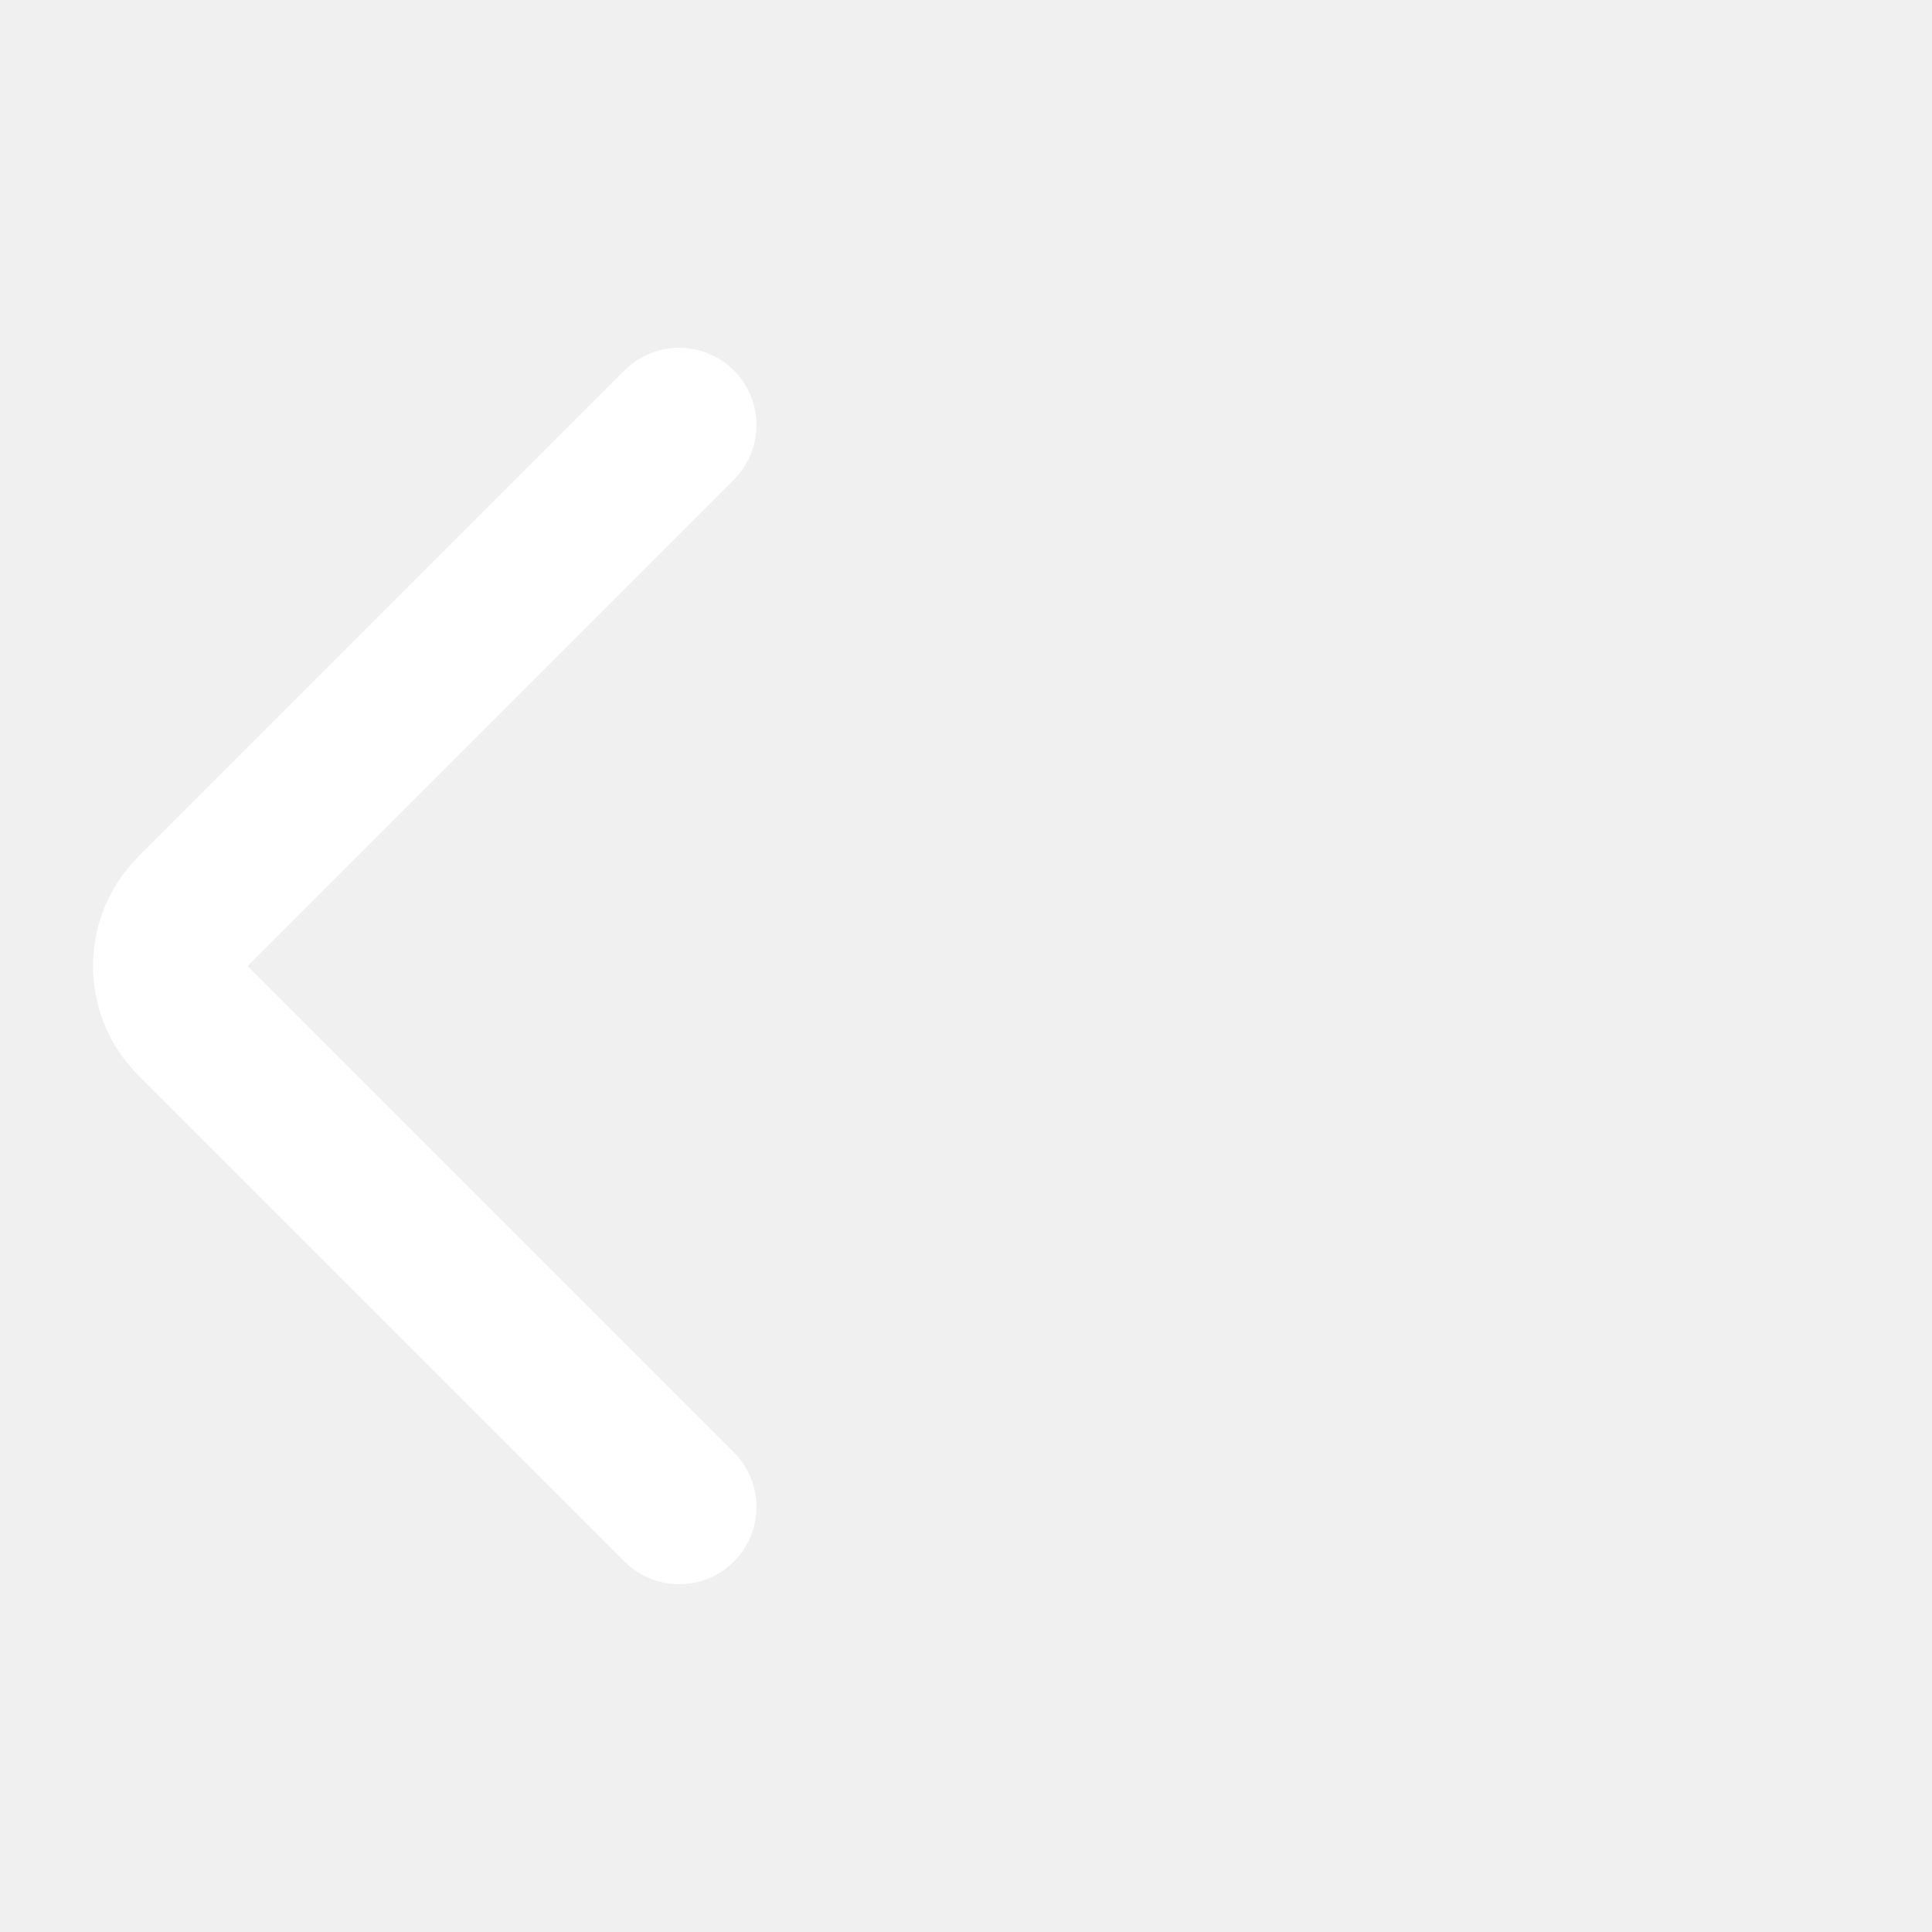
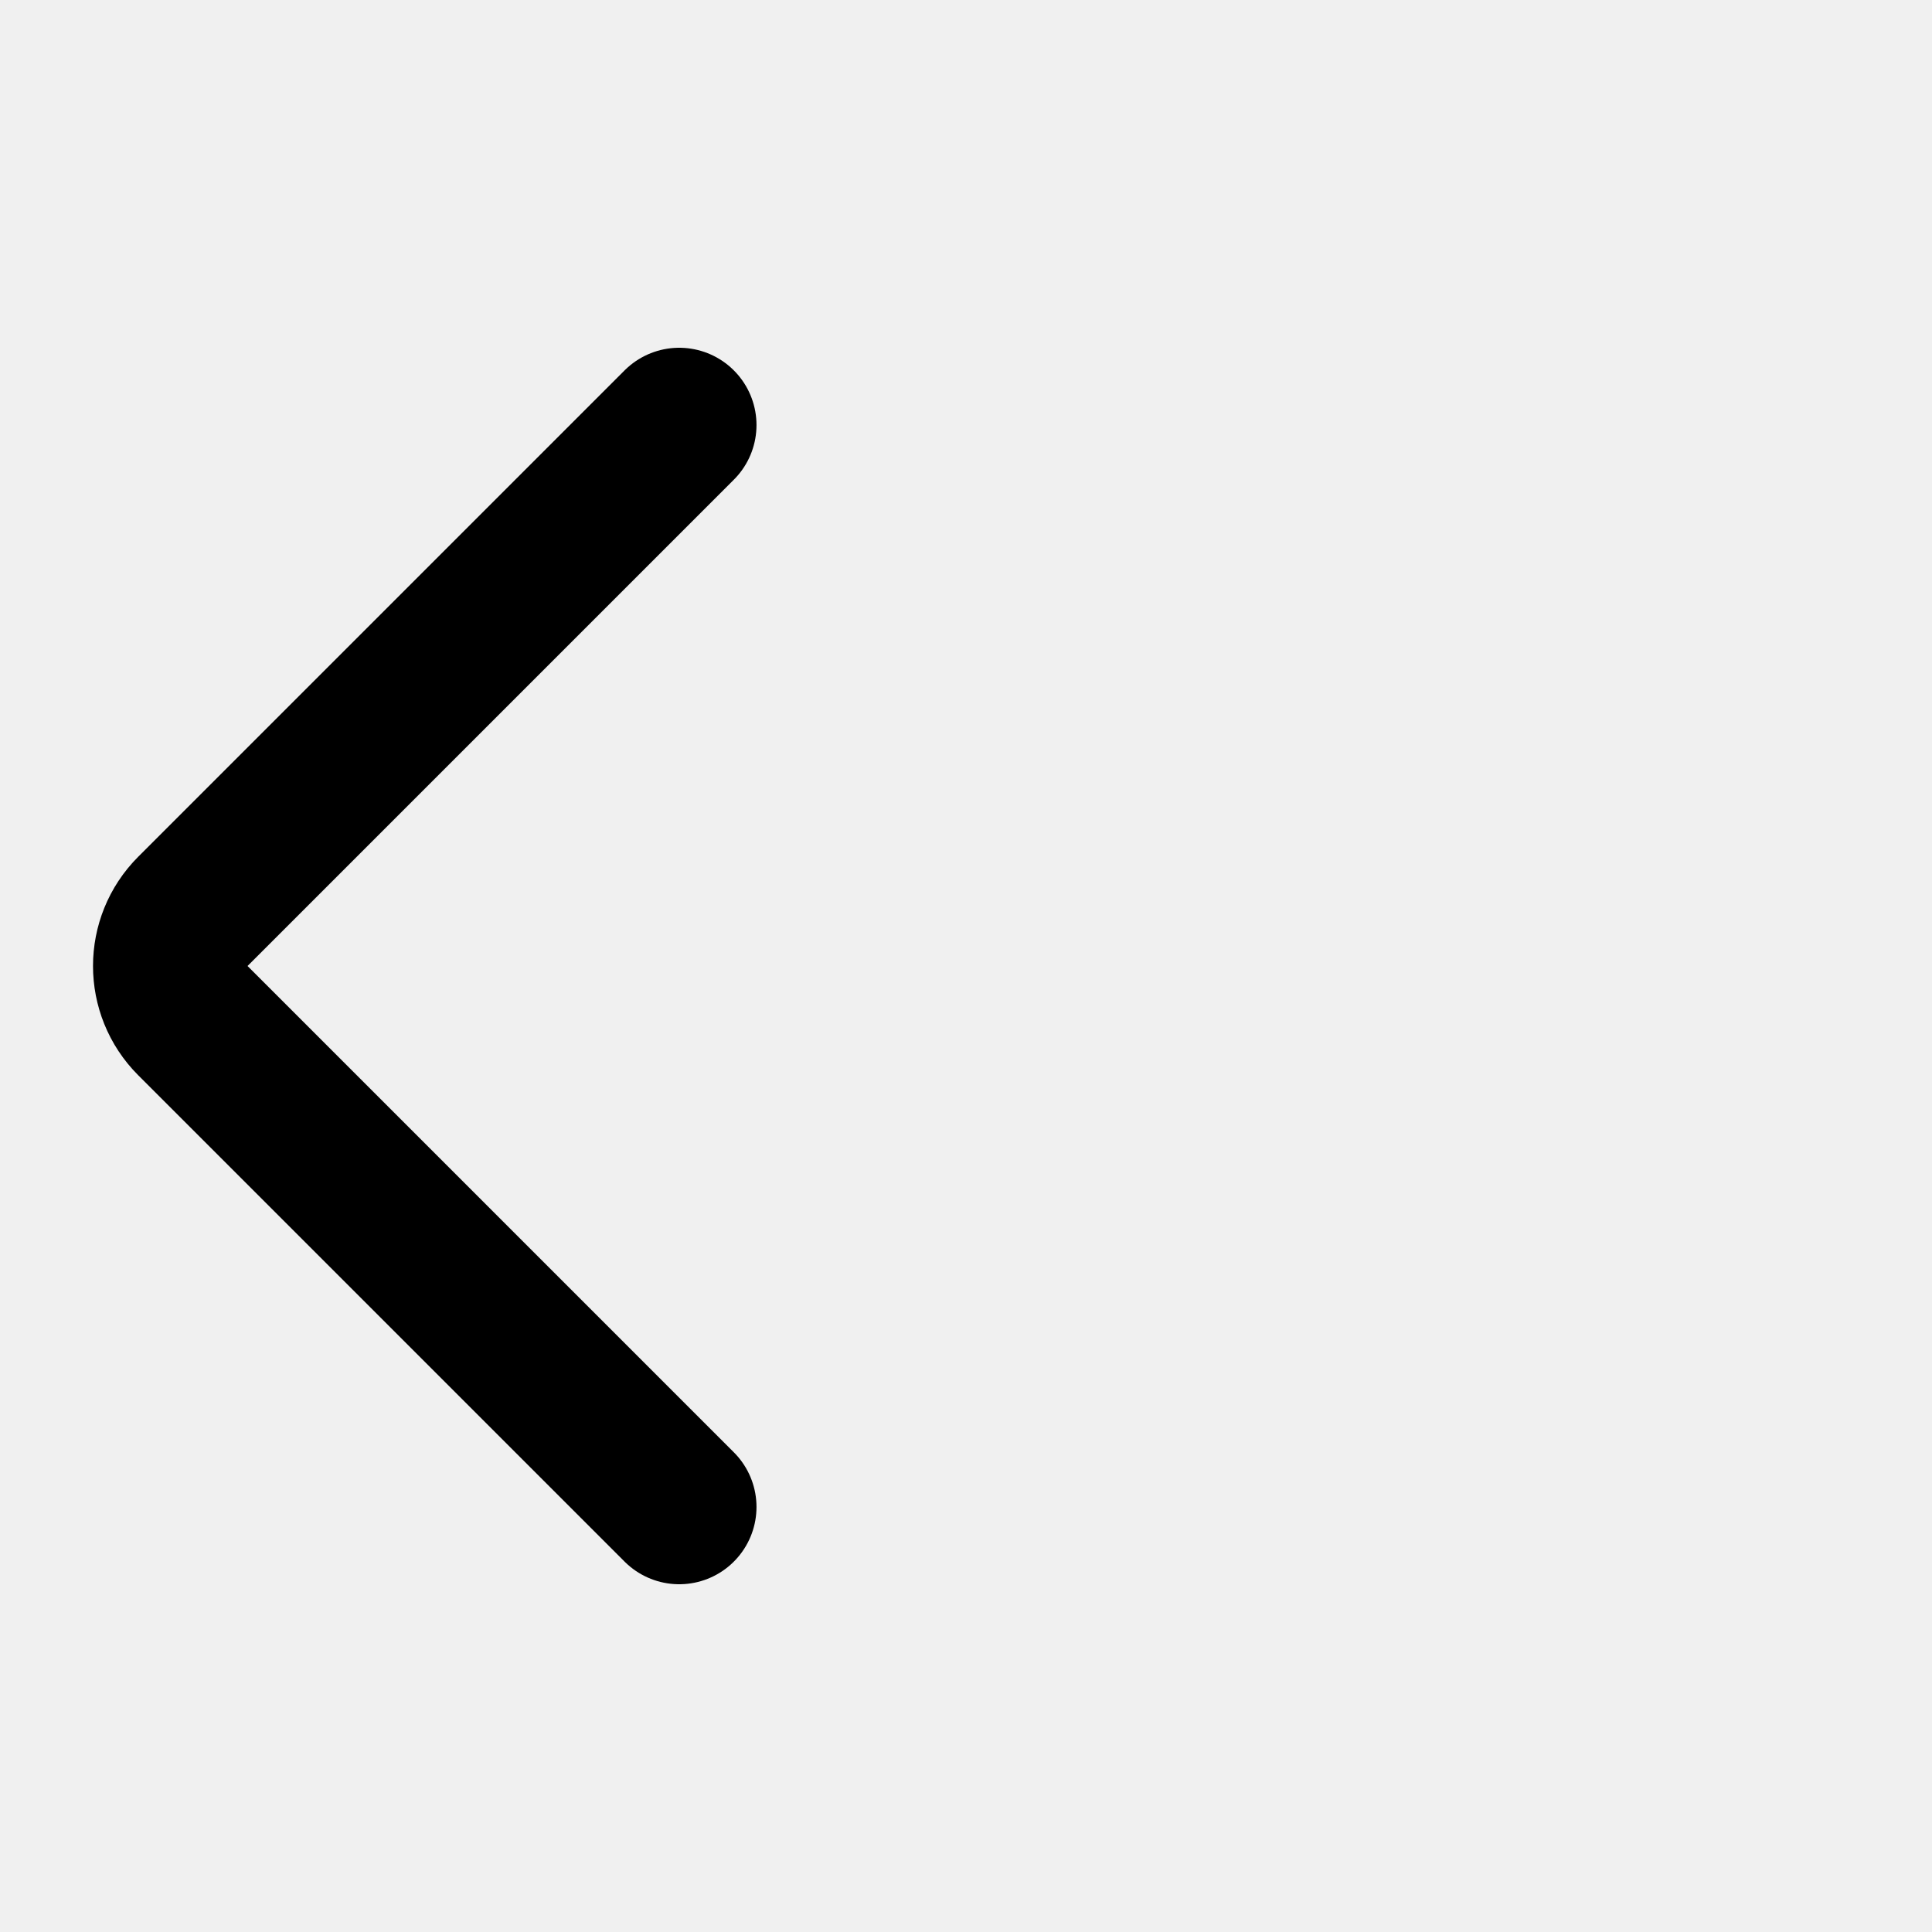
<svg xmlns="http://www.w3.org/2000/svg" width="25" height="25" viewBox="0 0 25 25" fill="none">
-   <path d="M8.789 19.5L2.496 13.207C2.106 12.817 2.106 12.183 2.496 11.793L8.789 5.5" stroke="white" stroke-width="2" stroke-linecap="round" stroke-linejoin="round" />
+   <path d="M8.789 19.5L2.496 13.207C2.106 12.817 2.106 12.183 2.496 11.793L8.789 5.5" stroke="currentColor" stroke-width="2" stroke-linecap="round" stroke-linejoin="round" />
</svg>
